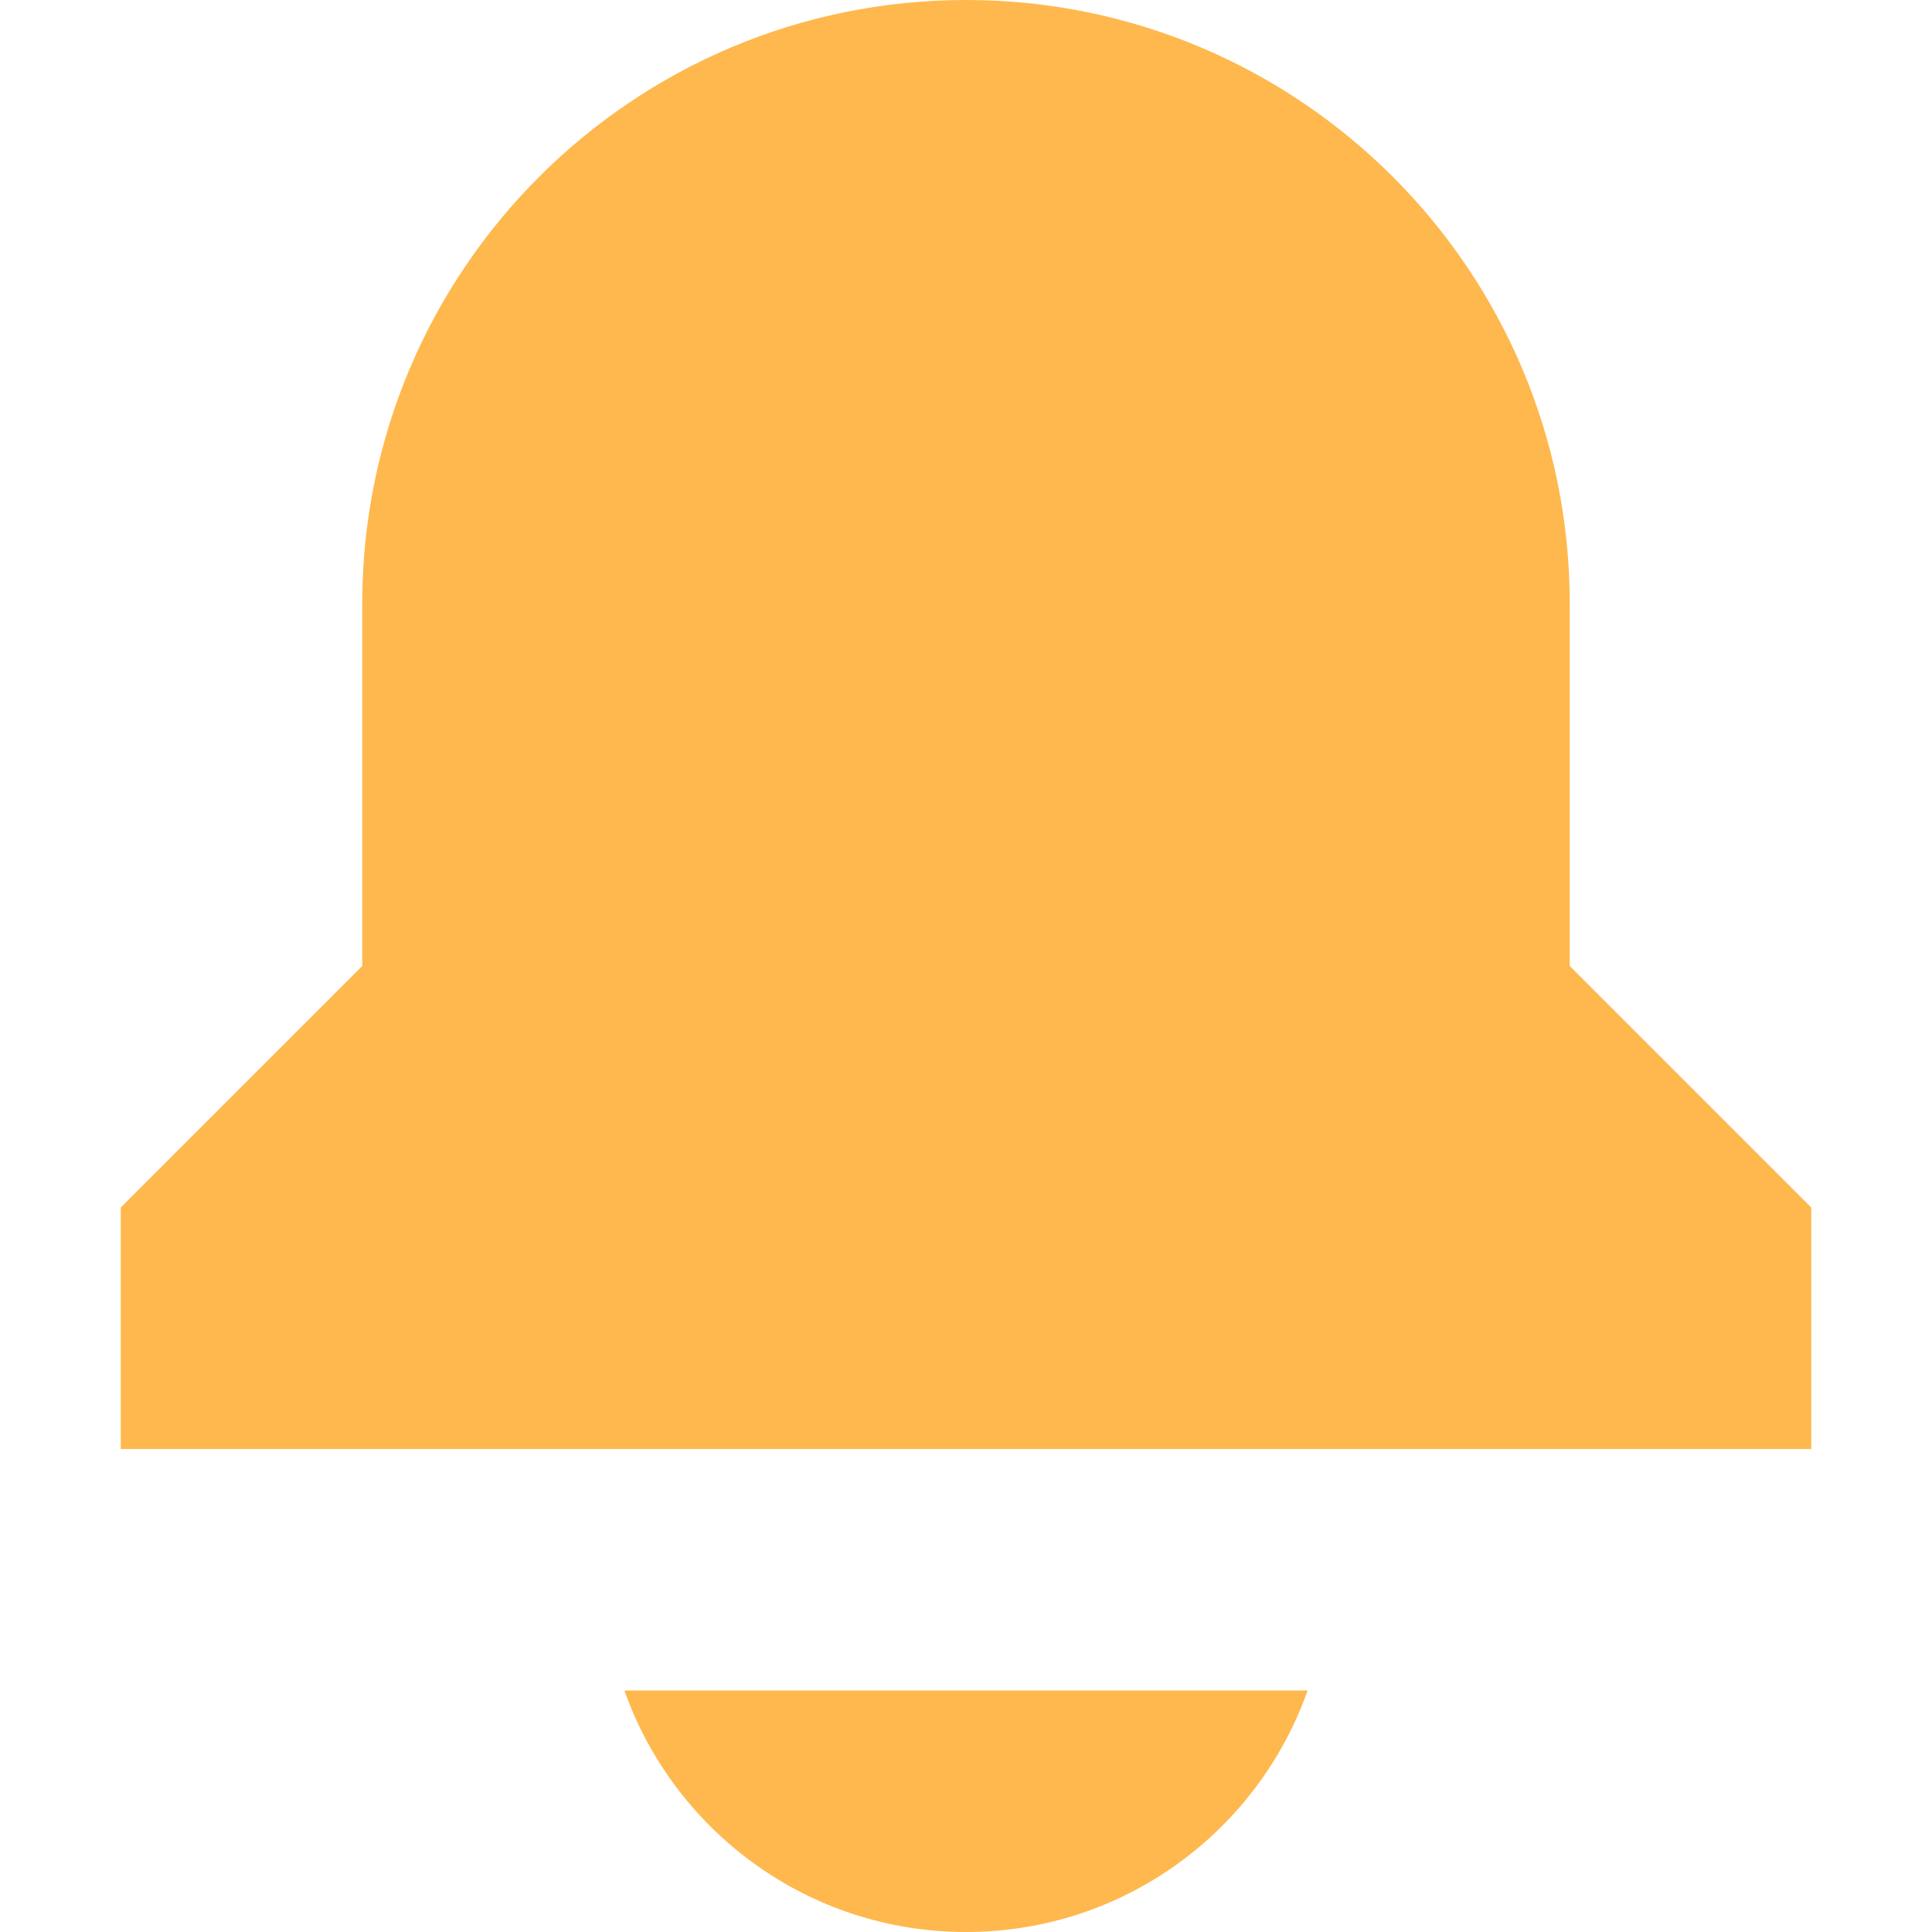
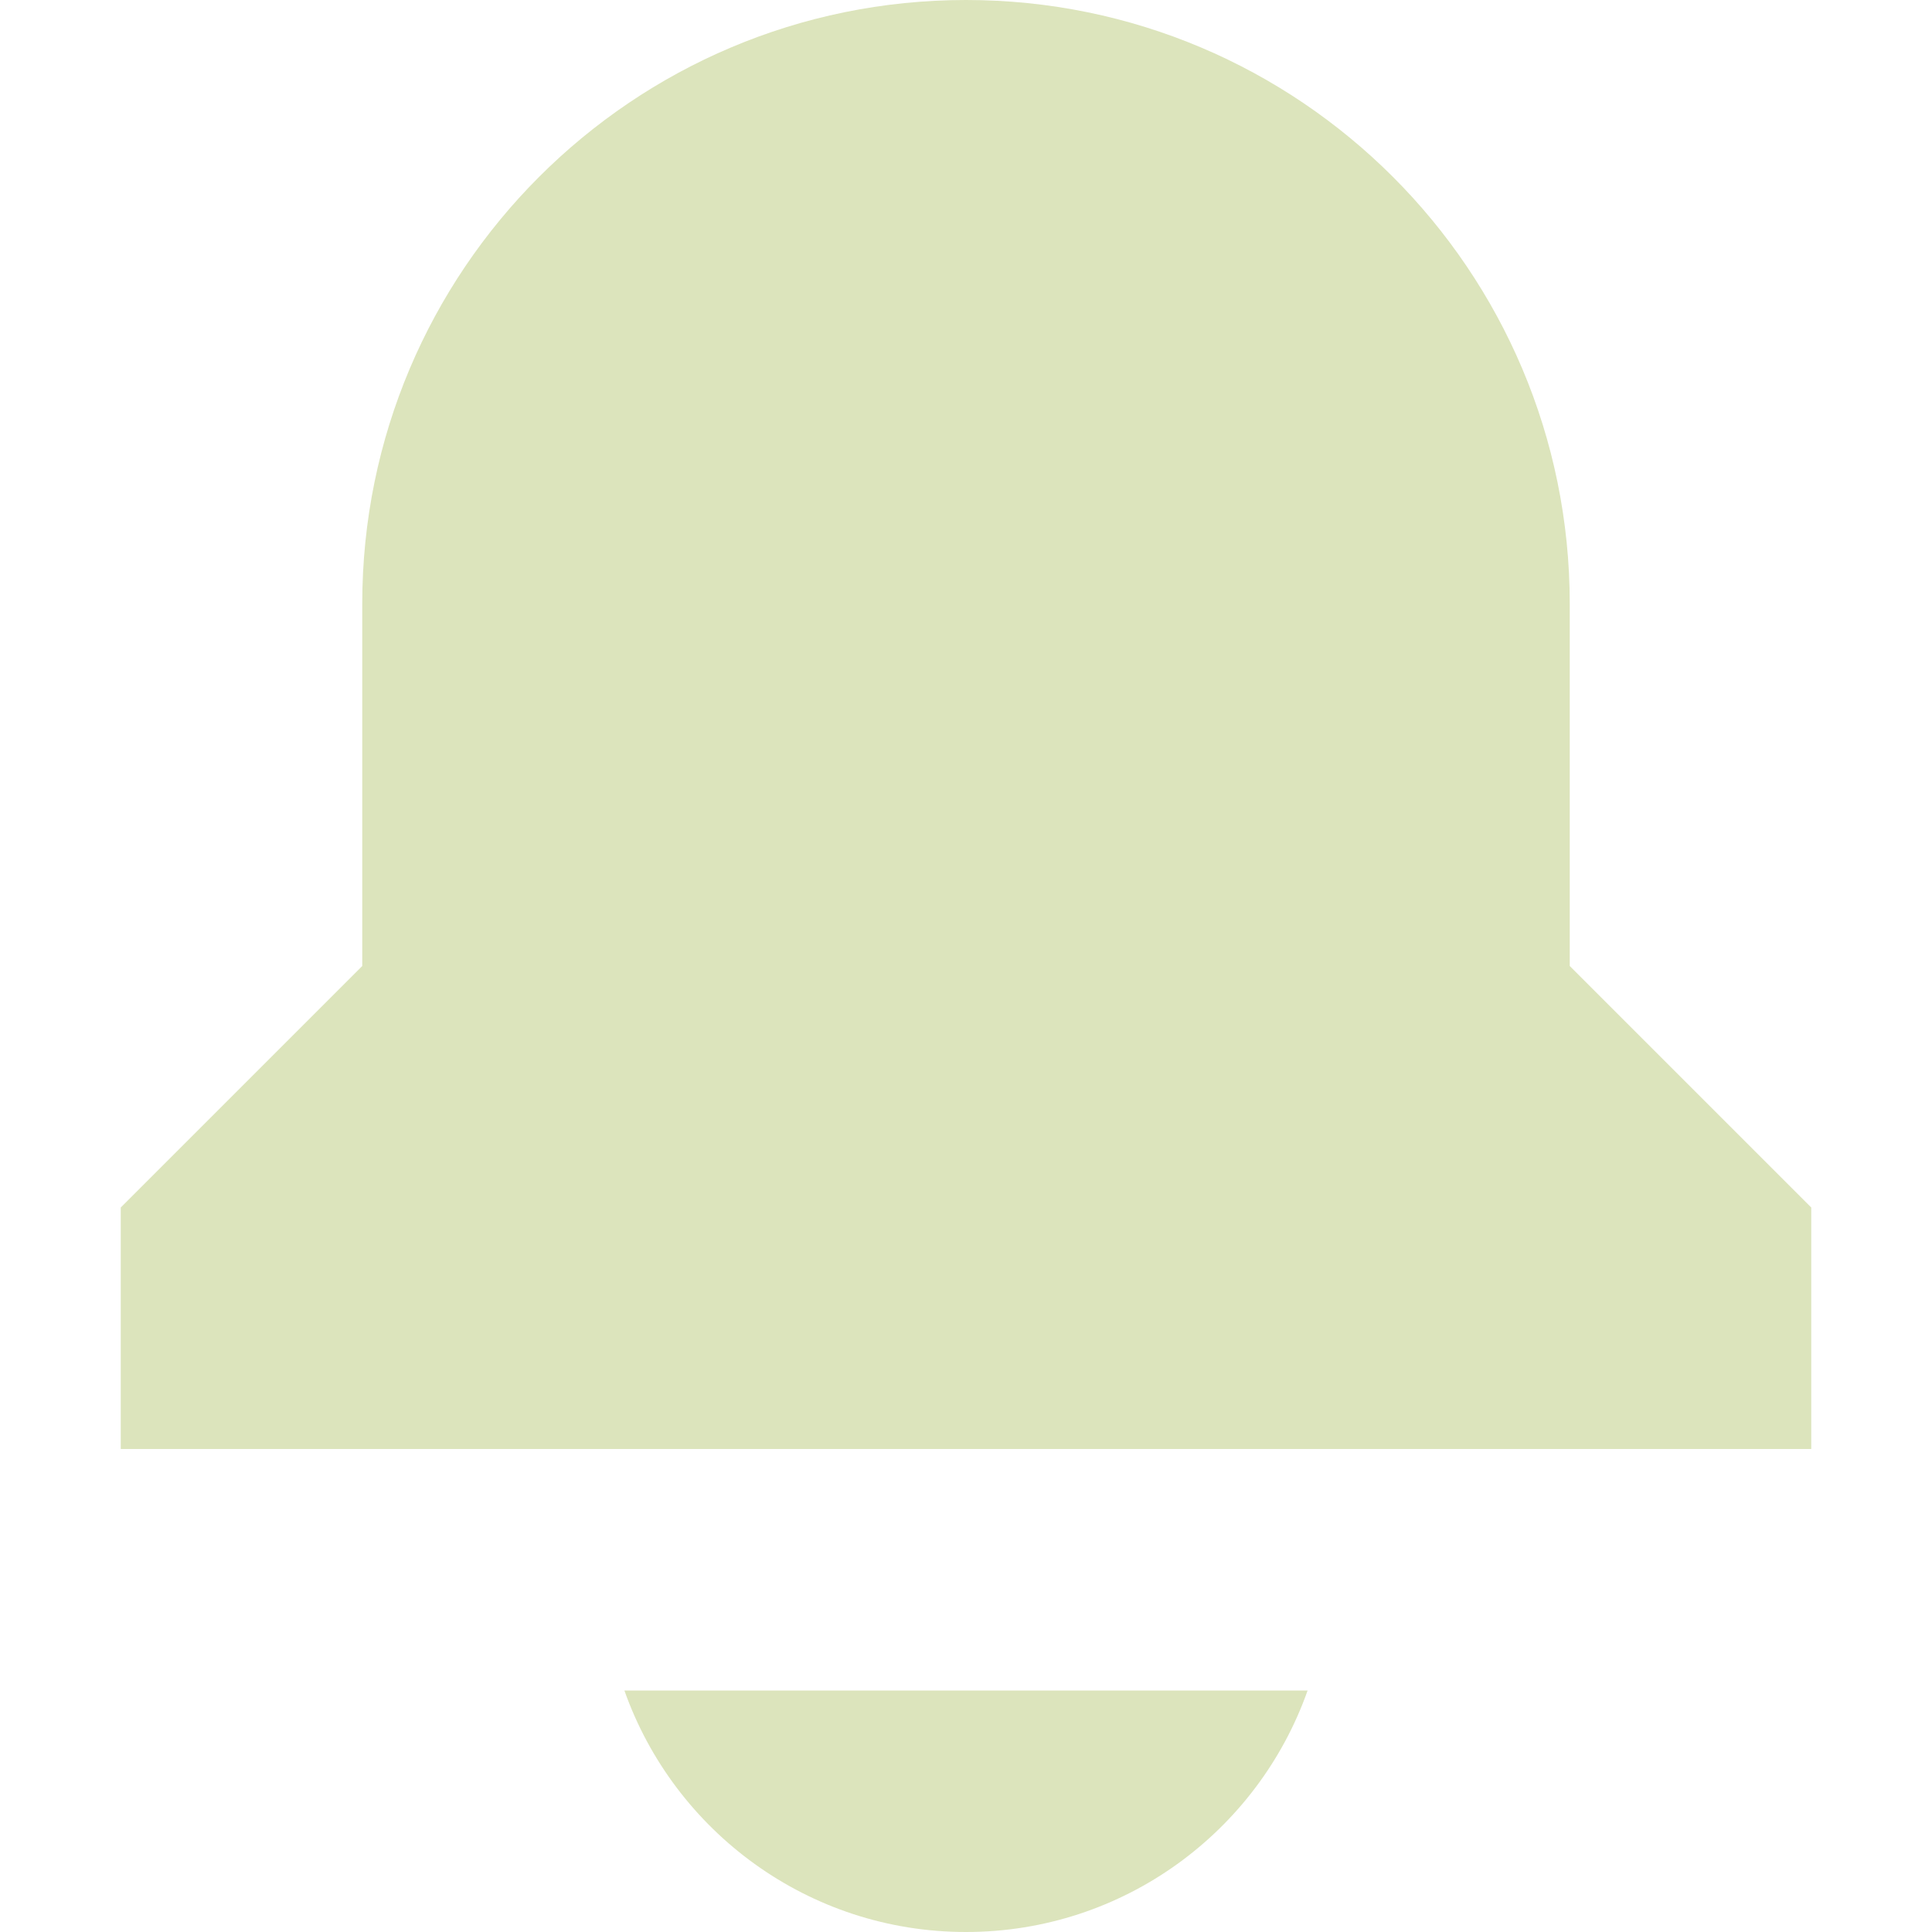
<svg xmlns="http://www.w3.org/2000/svg" width="800px" height="800px" viewBox="0 0 16 16" fill="none">
-   <path d="M3 5C3 2.239 5.239 0 8 0C10.761 0 13 2.239 13 5V8L15 10V12H1V10L3 8V5Z" fill="#ffb84d" />
-   <path d="M8 16C6.694 16 5.583 15.165 5.171 14H10.829C10.418 15.165 9.306 16 8 16Z" fill="#ffb84d" />
+   <path d="M3 5C3 2.239 5.239 0 8 0C10.761 0 13 2.239 13 5V8L15 10V12H1V10L3 8V5Z" fill="#dce4bcff" />
+   <path d="M8 16C6.694 16 5.583 15.165 5.171 14H10.829C10.418 15.165 9.306 16 8 16Z" fill="#dce4bcff" />
</svg>
